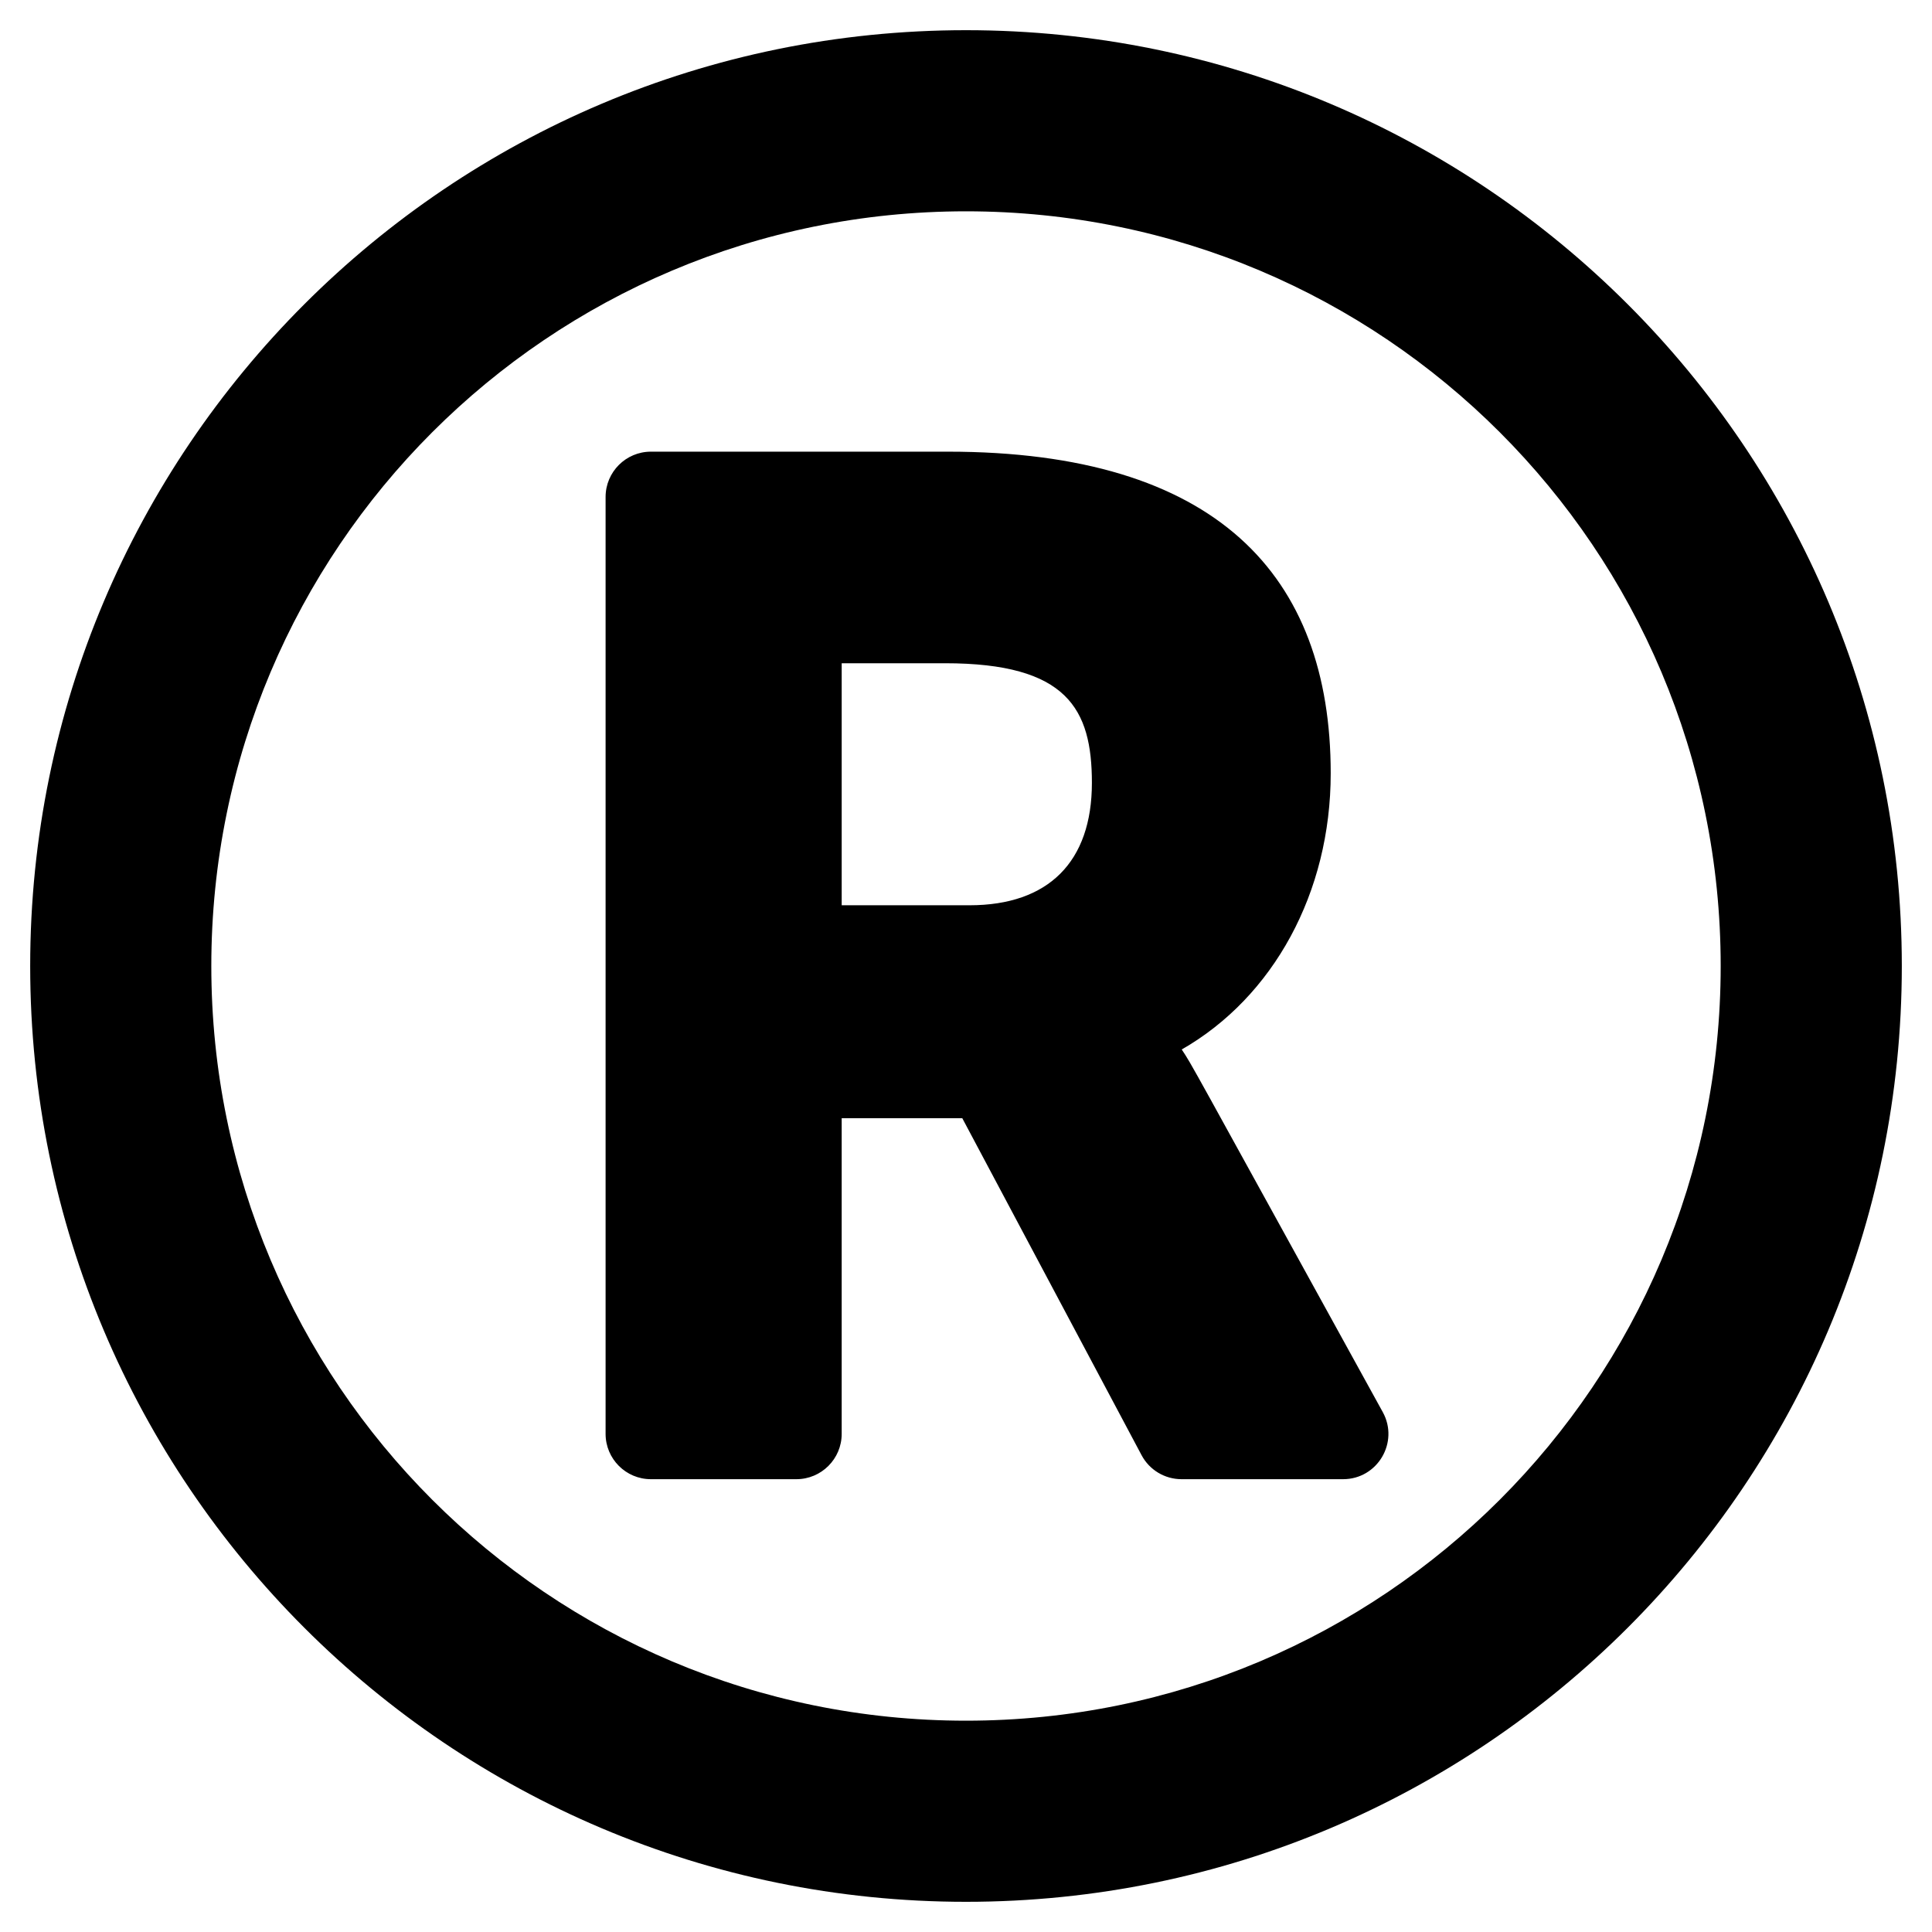
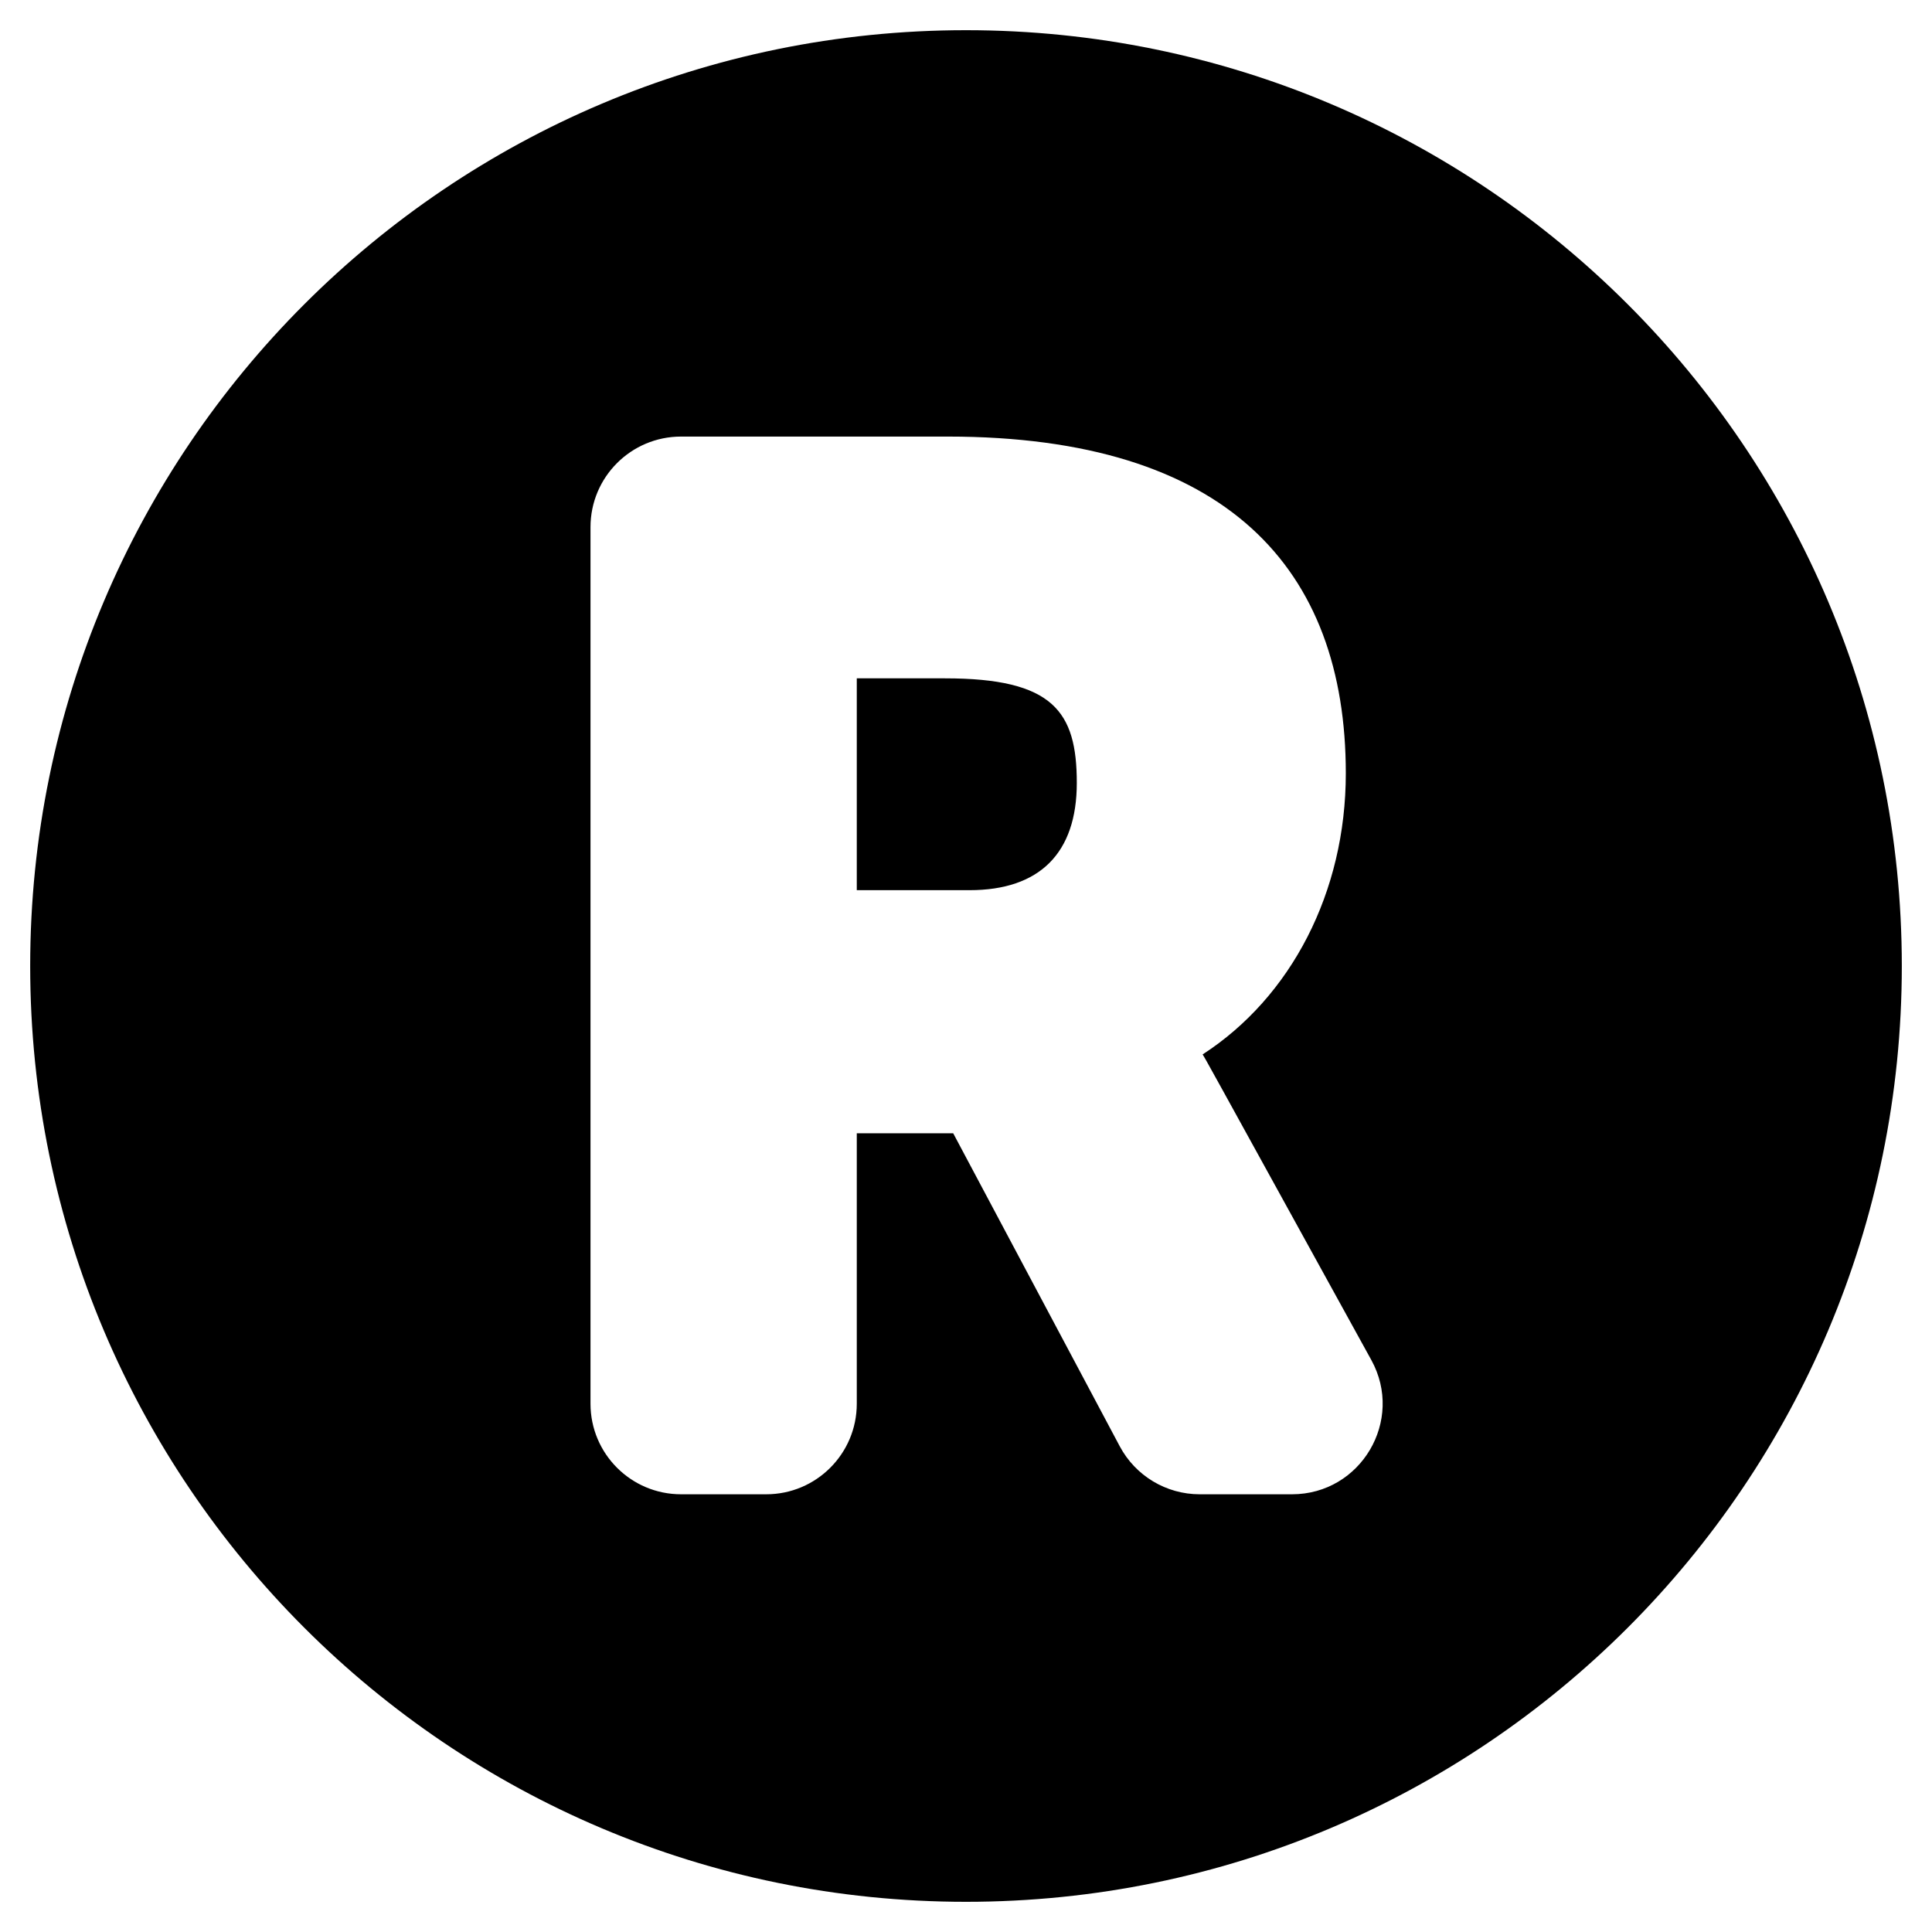
<svg xmlns="http://www.w3.org/2000/svg" viewBox="0 0 512 512">
-   <path d="M256 8C119.033 8 8 119.033 8 256s111.033 248 248 248 248-111.033 248-248S392.967 8 256 8zm0 448c-110.532 0-200-89.451-200-200 0-110.531 89.451-200 200-200 110.532 0 200 89.451 200 200 0 110.532-89.451 200-200 200zm110.442-81.791c-53.046-96.284-50.25-91.468-53.271-96.085 24.267-13.879 39.482-41.563 39.482-73.176 0-52.503-30.247-85.252-101.498-85.252h-78.667c-6.617 0-12 5.383-12 12V380c0 6.617 5.383 12 12 12h38.568c6.617 0 12-5.383 12-12v-83.663h31.958l47.515 89.303a11.98 11.98 0 0 0 10.593 6.36h42.81c9.14 0 14.914-9.799 10.51-17.791zM256.933 239.906h-33.875v-64.14h27.377c32.417 0 38.929 12.133 38.929 31.709-.001 20.913-11.518 32.431-32.431 32.431z" />
+   <path d="M285.363 207.475c0 18.6-9.831 28.431-28.431 28.431h-29.876v-56.14h23.378c28.668 0 34.929 8.773 34.929 27.709zM504 256c0 136.967-111.033 248-248 248S8 392.967 8 256 119.033 8 256 8s248 111.033 248 248zM363.411 360.414c-46.729-84.825-43.299-78.636-44.702-80.98 23.432-15.172 37.945-42.979 37.945-74.486 0-54.244-31.5-89.252-105.498-89.252h-70.667c-13.255 0-24 10.745-24 24V372c0 13.255 10.745 24 24 24h22.567c13.255 0 24-10.745 24-24v-71.663h25.556l44.129 82.937a24.001 24.001 0 0 0 21.188 12.727h24.464c18.261-.001 29.829-19.591 21.018-35.587z" />
</svg>
